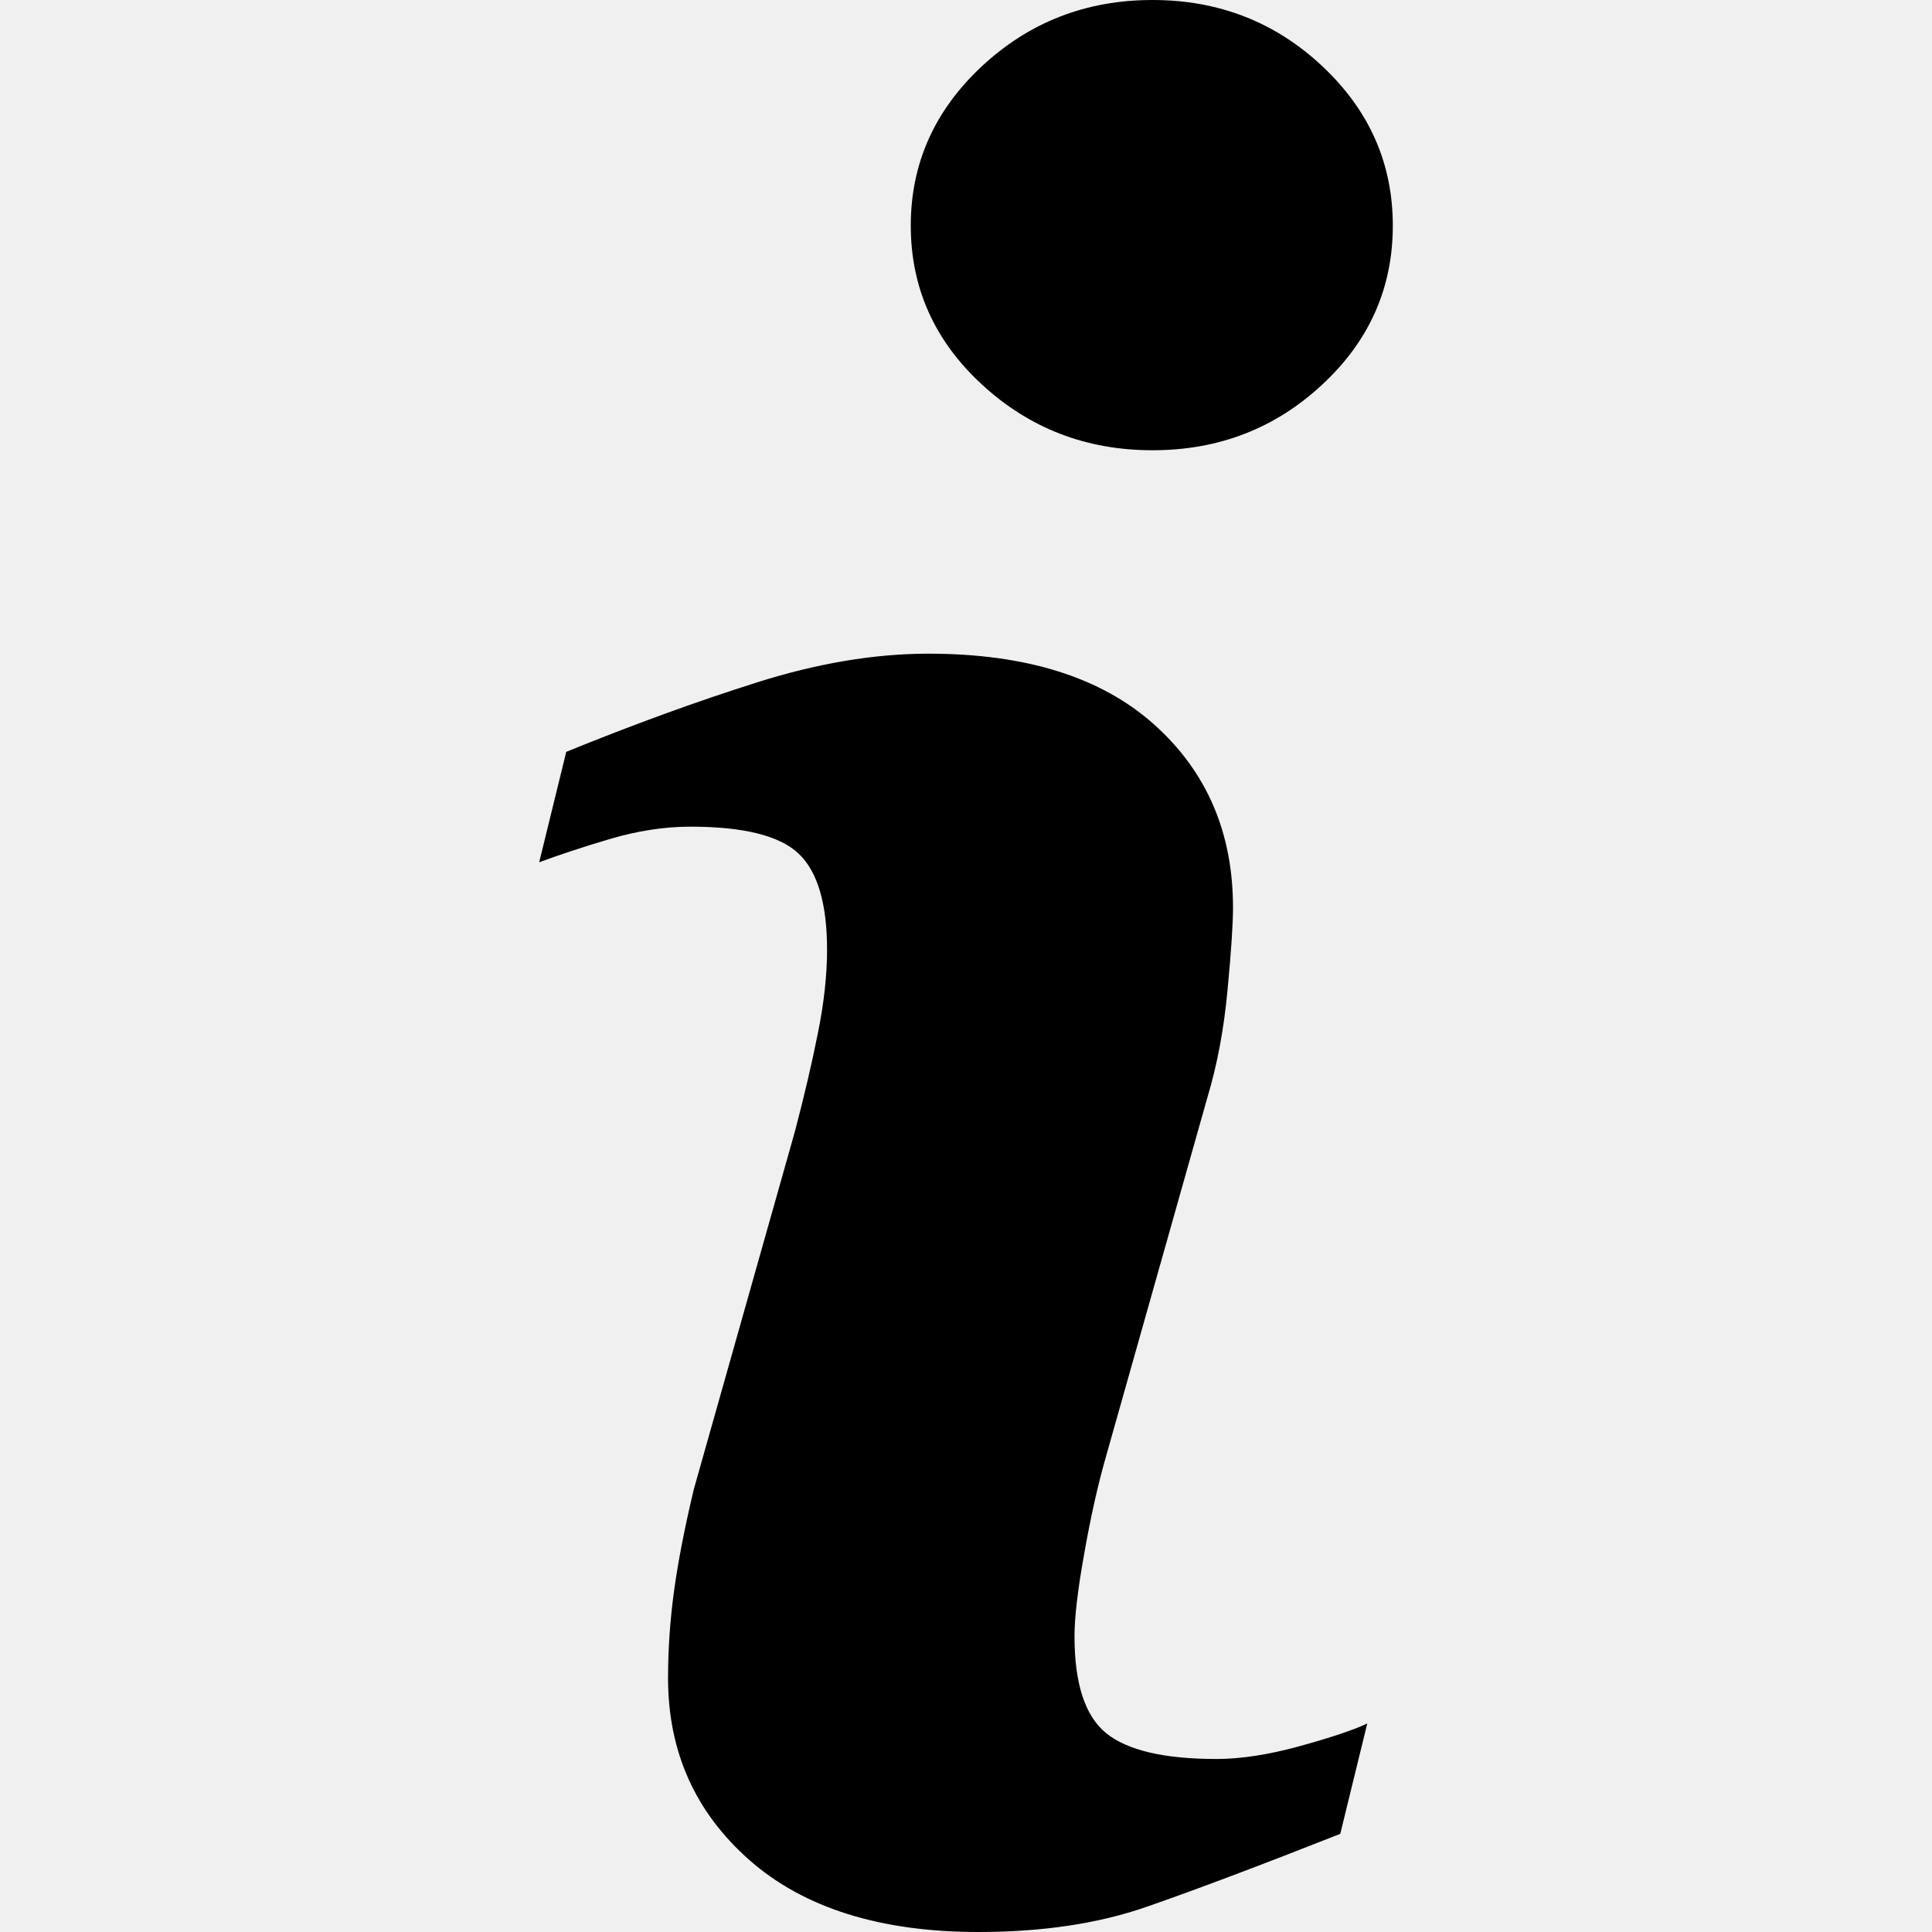
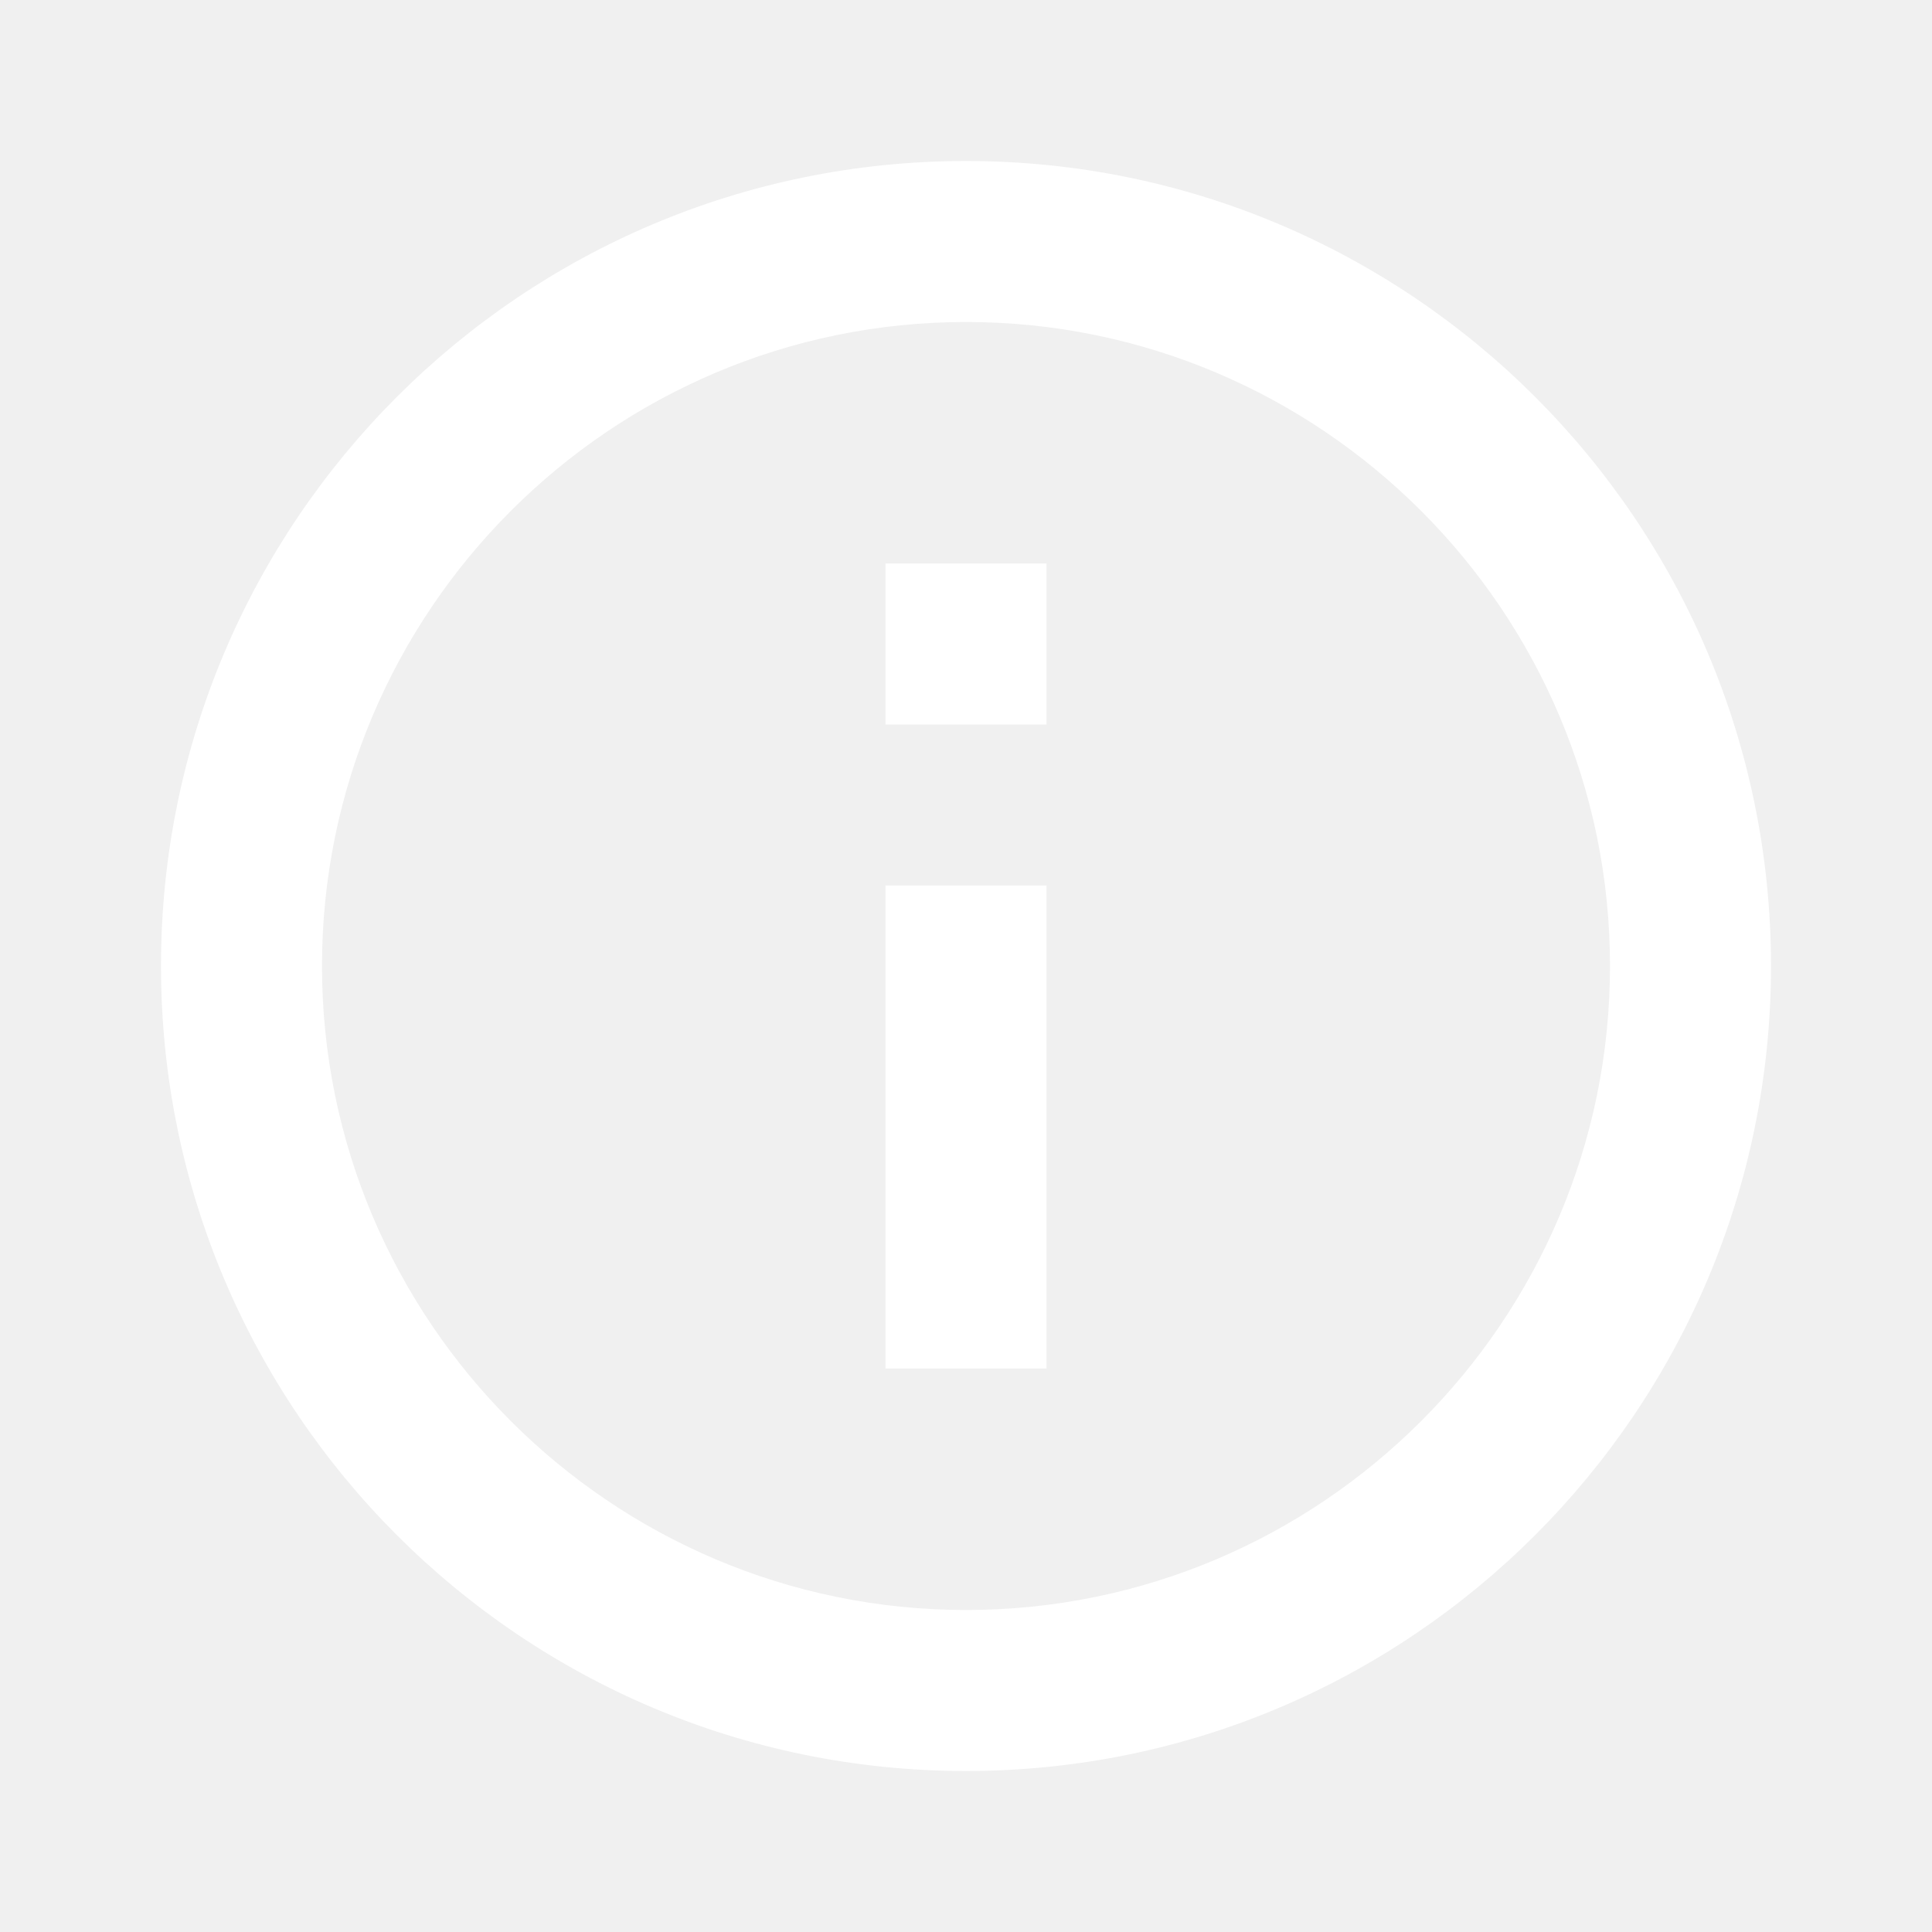
- <svg xmlns="http://www.w3.org/2000/svg" version="1.1" id="Capa_1" x="0px" y="0px" viewBox="0 0 111.577 111.577" style="enable-background:new 0 0 111.577 111.577;" xml:space="preserve">
-   <g>
-     <path d="M78.962,99.536l-1.559,6.373c-4.677,1.846-8.413,3.251-11.195,4.217c-2.785,0.969-6.021,1.451-9.708,1.451   c-5.662,0-10.066-1.387-13.207-4.142c-3.141-2.766-4.712-6.271-4.712-10.523c0-1.646,0.114-3.339,0.351-5.064   c0.239-1.727,0.619-3.672,1.139-5.846l5.845-20.688c0.52-1.981,0.962-3.858,1.316-5.633c0.359-1.764,0.532-3.387,0.532-4.848   c0-2.642-0.547-4.49-1.636-5.529c-1.089-1.036-3.167-1.562-6.252-1.562c-1.511,0-3.064,0.242-4.647,0.71   c-1.59,0.47-2.949,0.924-4.09,1.346l1.563-6.378c3.829-1.559,7.489-2.894,10.99-4.002c3.501-1.111,6.809-1.667,9.938-1.667   c5.623,0,9.962,1.359,13.009,4.077c3.047,2.72,4.57,6.246,4.57,10.591c0,0.899-0.1,2.483-0.315,4.747   c-0.21,2.269-0.601,4.348-1.171,6.239l-5.82,20.605c-0.477,1.655-0.906,3.547-1.279,5.676c-0.385,2.115-0.569,3.731-0.569,4.815   c0,2.736,0.61,4.604,1.833,5.597c1.232,0.993,3.354,1.487,6.368,1.487c1.415,0,3.025-0.251,4.814-0.744   C76.854,100.348,78.155,99.915,78.962,99.536z M80.438,13.03c0,3.59-1.353,6.656-4.072,9.177c-2.712,2.53-5.98,3.796-9.803,3.796   c-3.835,0-7.111-1.266-9.854-3.796c-2.738-2.522-4.11-5.587-4.11-9.177c0-3.583,1.372-6.654,4.11-9.207   C59.447,1.274,62.729,0,66.563,0c3.822,0,7.091,1.277,9.803,3.823C79.087,6.376,80.438,9.448,80.438,13.03z" />
-   </g>
-   <g>
- </g>
-   <g>
- </g>
-   <g>
- </g>
-   <g>
- </g>
-   <g>
- </g>
-   <g>
- </g>
-   <g>
- </g>
-   <g>
- </g>
-   <g>
- </g>
-   <g>
- </g>
-   <g>
- </g>
-   <g>
- </g>
-   <g>
- </g>
-   <g>
- </g>
-   <g>
- </g>
+ <svg xmlns="http://www.w3.org/2000/svg" height="24" viewBox="0 0 24 24" width="24">
+   <path d="M0 0h24v24H0V0z" fill="none" />
+   <path fill="white" d="M11 7h2v2h-2zm0 4h2v6h-2zm1-9C6.48 2 2 6.48 2 12s4.48 10 10 10 10-4.48 10-10S17.52 2 12 2zm0 18c-4.41 0-8-3.59-8-8s3.59-8 8-8 8 3.59 8 8-3.59 8-8 8z" />
</svg>
